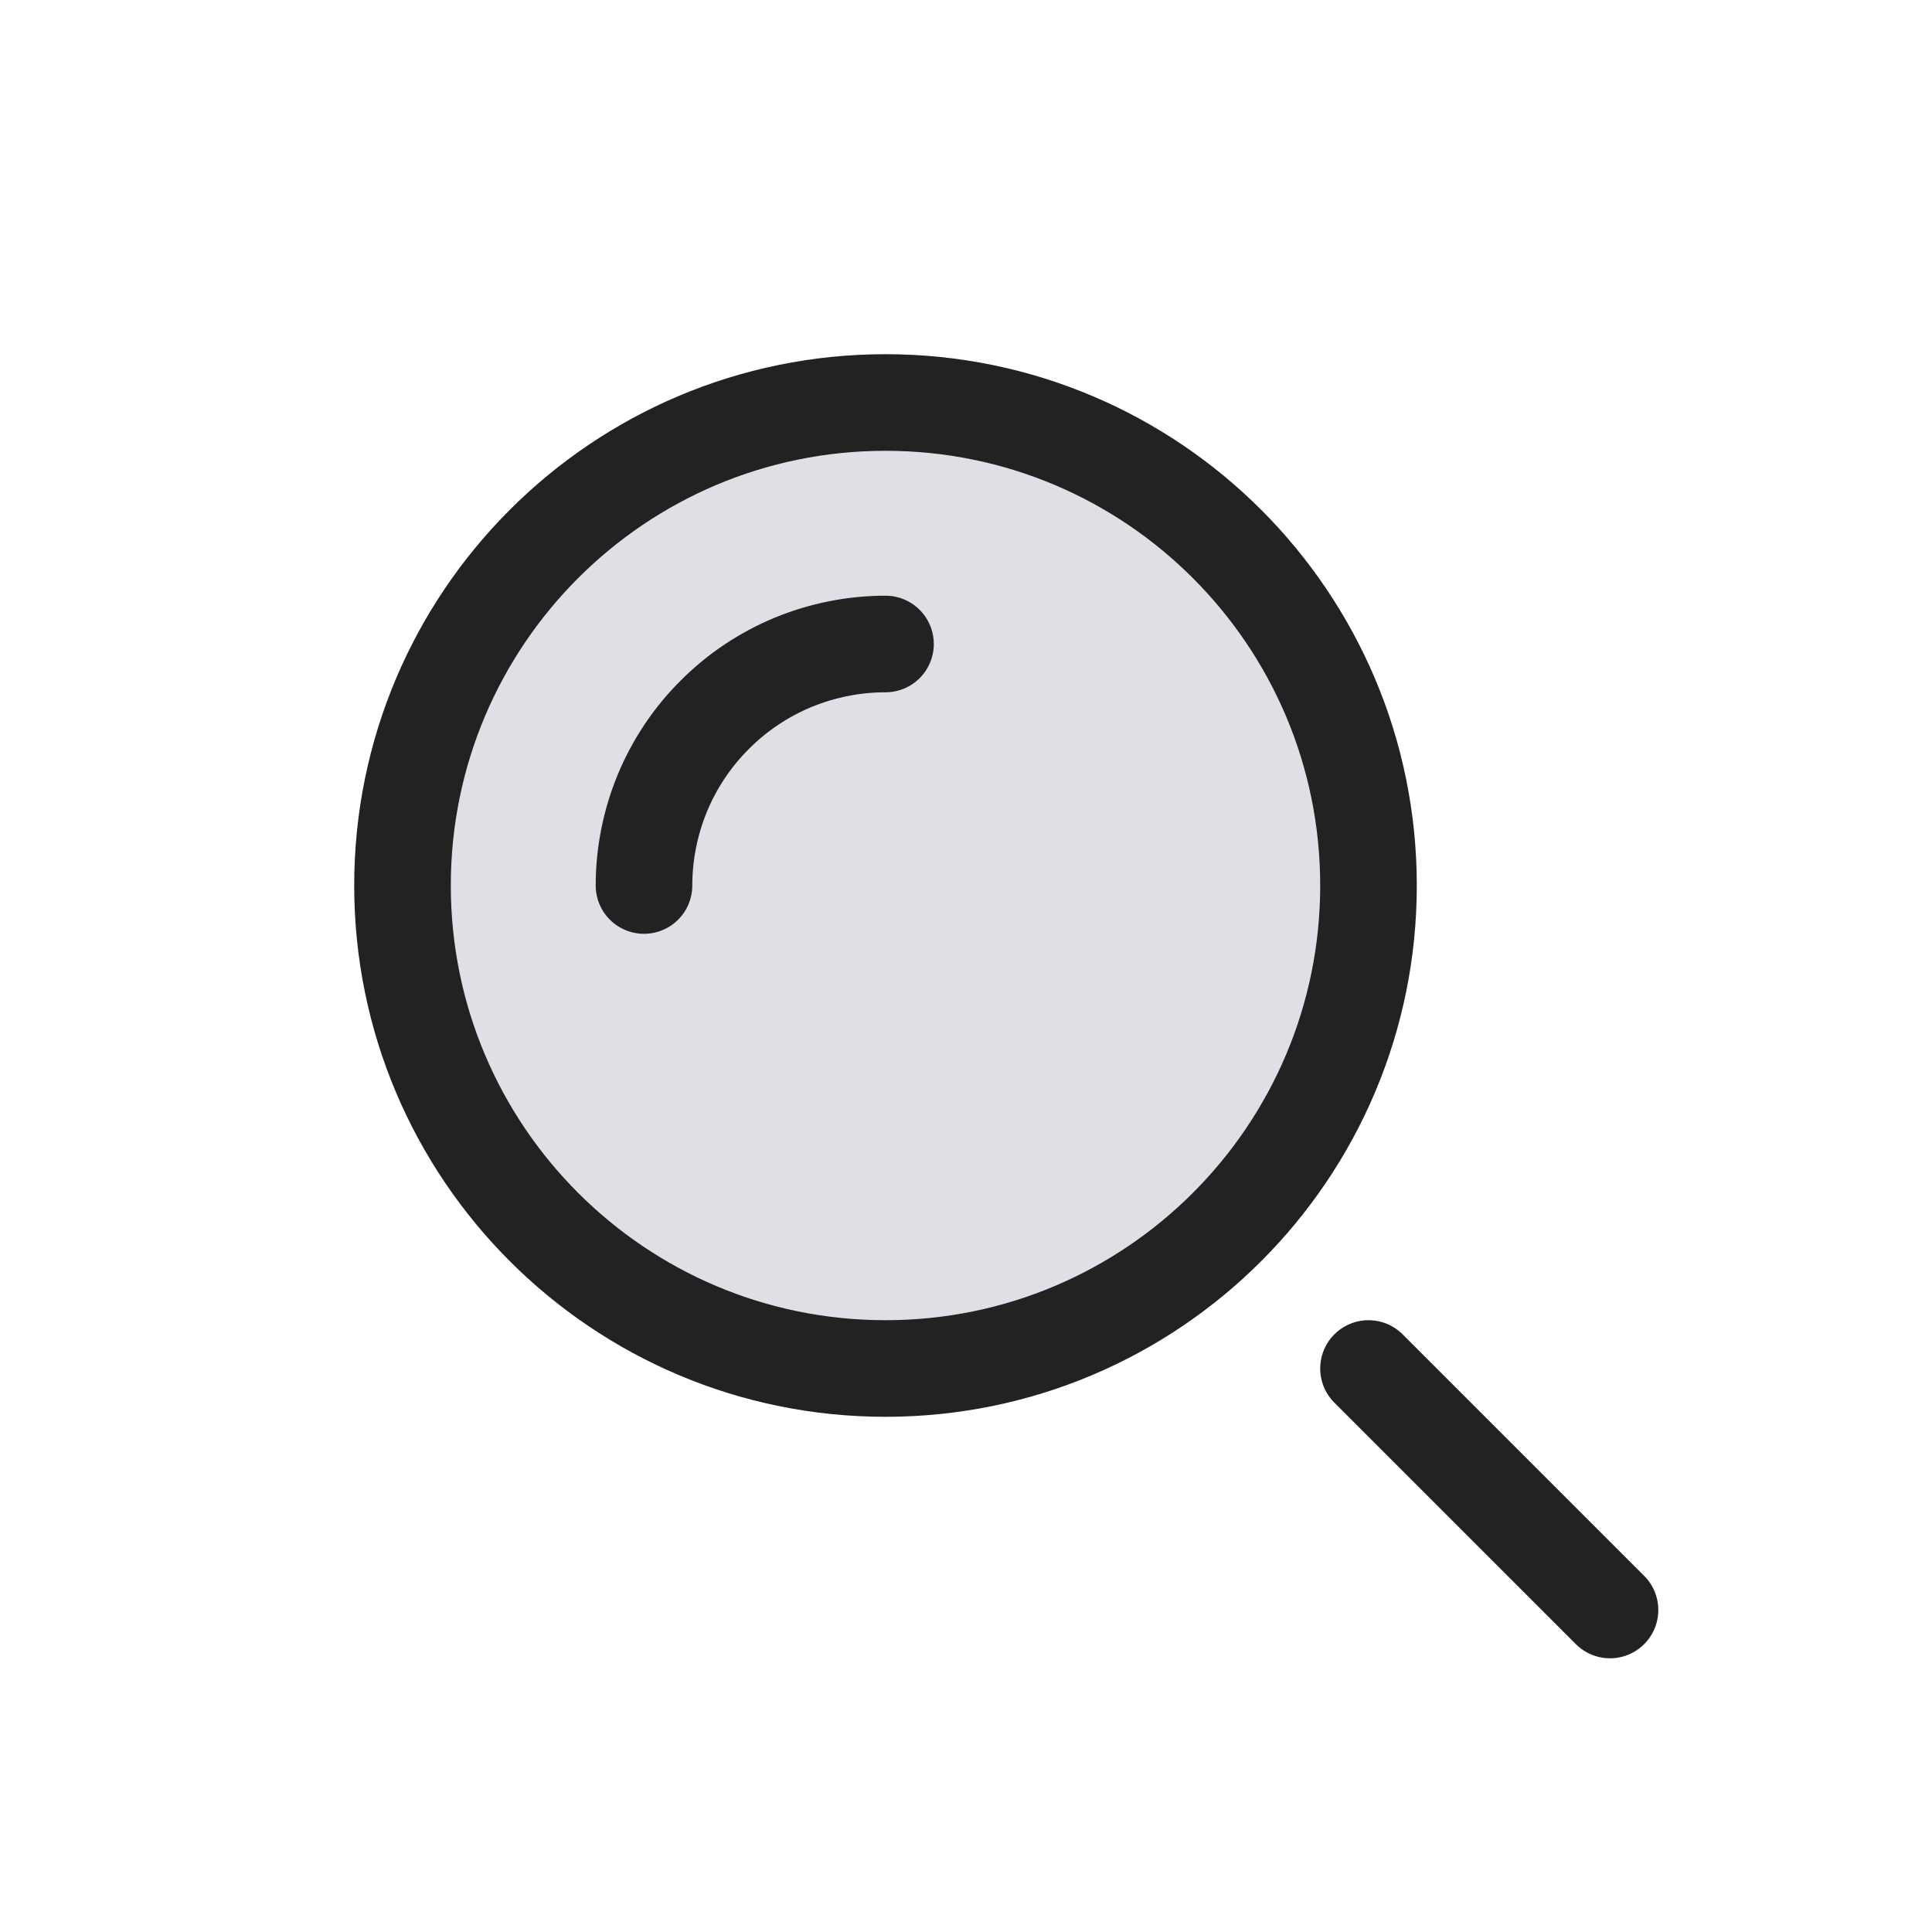
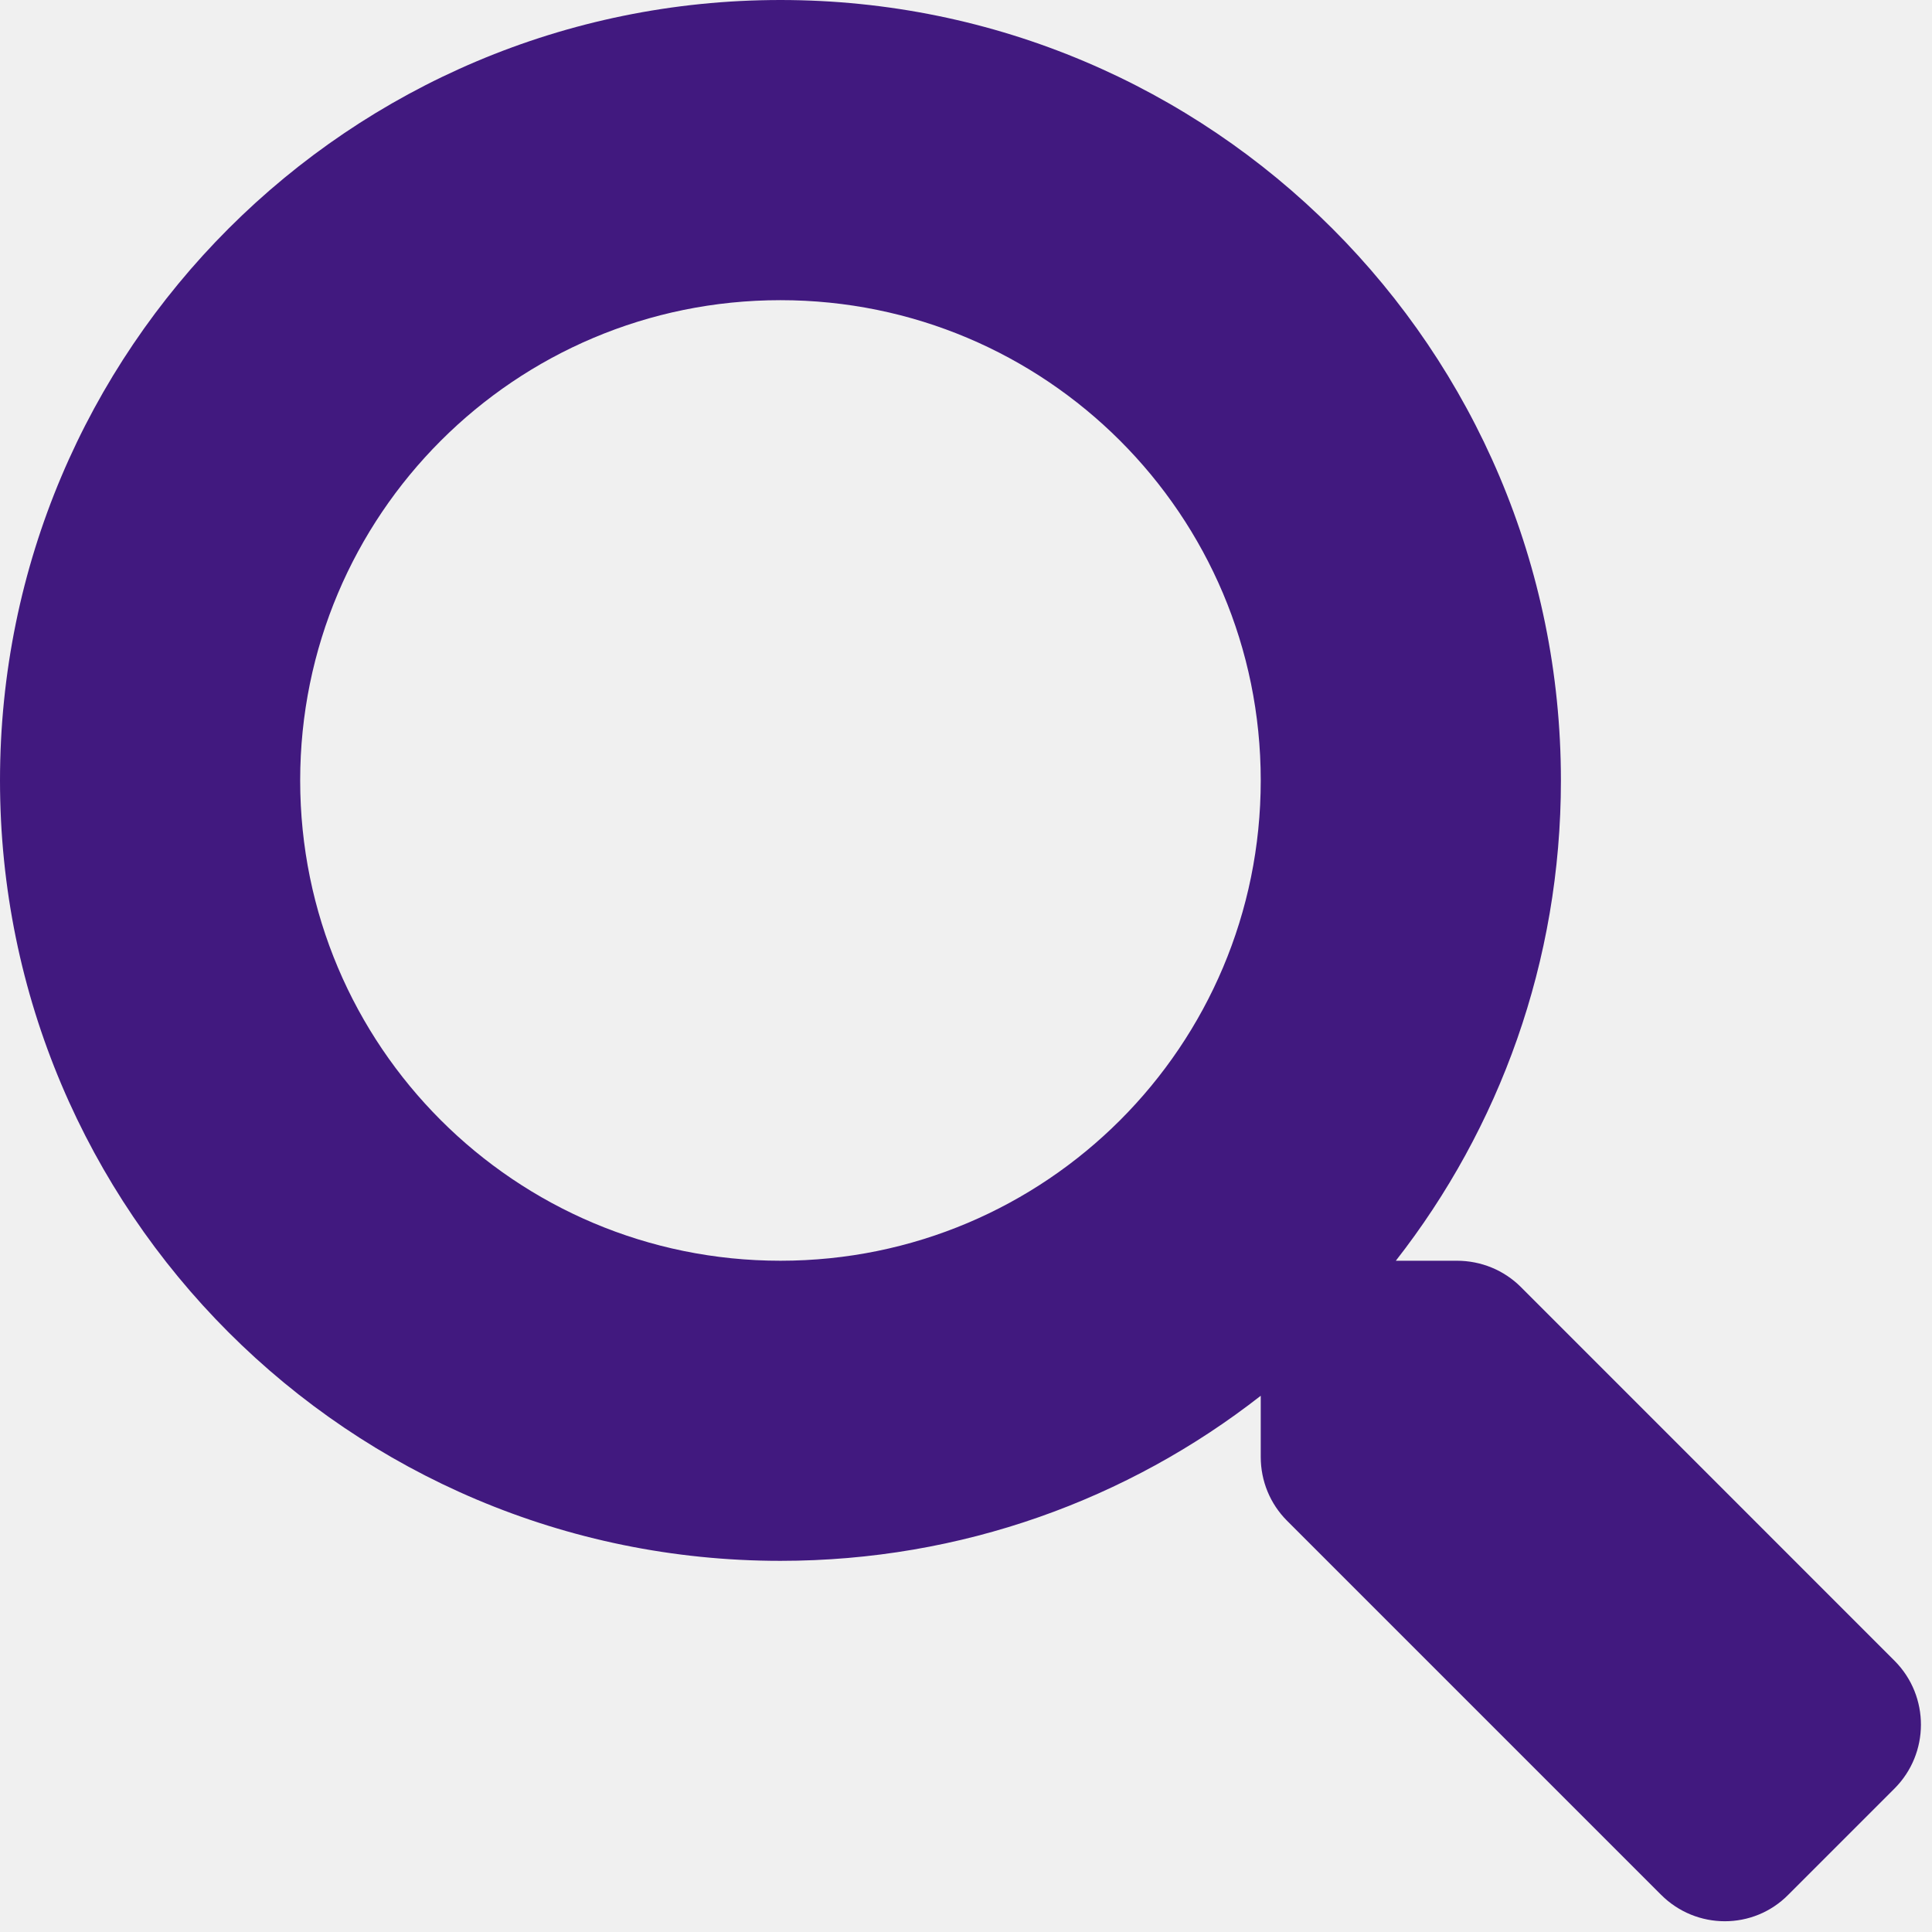
- <svg xmlns="http://www.w3.org/2000/svg" width="24" height="24" viewBox="0 0 24 24" fill="none">
-   <rect width="24" height="24" fill="#E5E5E5" />
-   <g id="UI">
-     <path d="M-116 -132C-116 -140.837 -108.837 -148 -100 -148H60C68.837 -148 76 -140.837 76 -132V220C76 228.837 68.837 236 60 236H-100C-108.837 236 -116 228.837 -116 220V-132Z" fill="white" />
-     <g id="Search_alt_duotone_line">
-       <circle id="Ellipse 65" cx="11" cy="11" r="6" fill="#7E869E" fill-opacity="0.25" stroke="#222222" stroke-width="1.2" />
-       <path id="Ellipse 66" d="M11 8C10.606 8 10.216 8.078 9.852 8.228C9.488 8.379 9.157 8.6 8.879 8.879C8.6 9.157 8.379 9.488 8.228 9.852C8.078 10.216 8 10.606 8 11" stroke="#222222" stroke-width="1.2" stroke-linecap="round" />
-       <path id="Vector 109" d="M20 20L17 17" stroke="#222222" stroke-width="1.2" stroke-linecap="round" />
-     </g>
-   </g>
+ <svg xmlns="http://www.w3.org/2000/svg" width="27" height="27" viewBox="0 0 27 27" fill="none">
+   <path d="M26.48 23.213L21.253 17.985C21.017 17.75 20.697 17.619 20.361 17.619H19.507C20.954 15.768 21.814 13.439 21.814 10.907C21.814 4.882 16.932 0 10.907 0C4.882 0 0 4.882 0 10.907C0 16.932 4.882 21.813 10.907 21.813C13.44 21.813 15.768 20.953 17.619 19.506V20.361C17.619 20.697 17.75 21.016 17.986 21.252L23.214 26.48C23.707 26.973 24.504 26.973 24.991 26.48L26.475 24.996C26.968 24.503 26.968 23.706 26.48 23.213ZM10.907 17.619C7.2 17.619 4.195 14.619 4.195 10.907C4.195 7.199 7.195 4.195 10.907 4.195C14.614 4.195 17.619 7.194 17.619 10.907C17.619 14.614 14.62 17.619 10.907 17.619Z" fill="#41197F" />
</svg>
